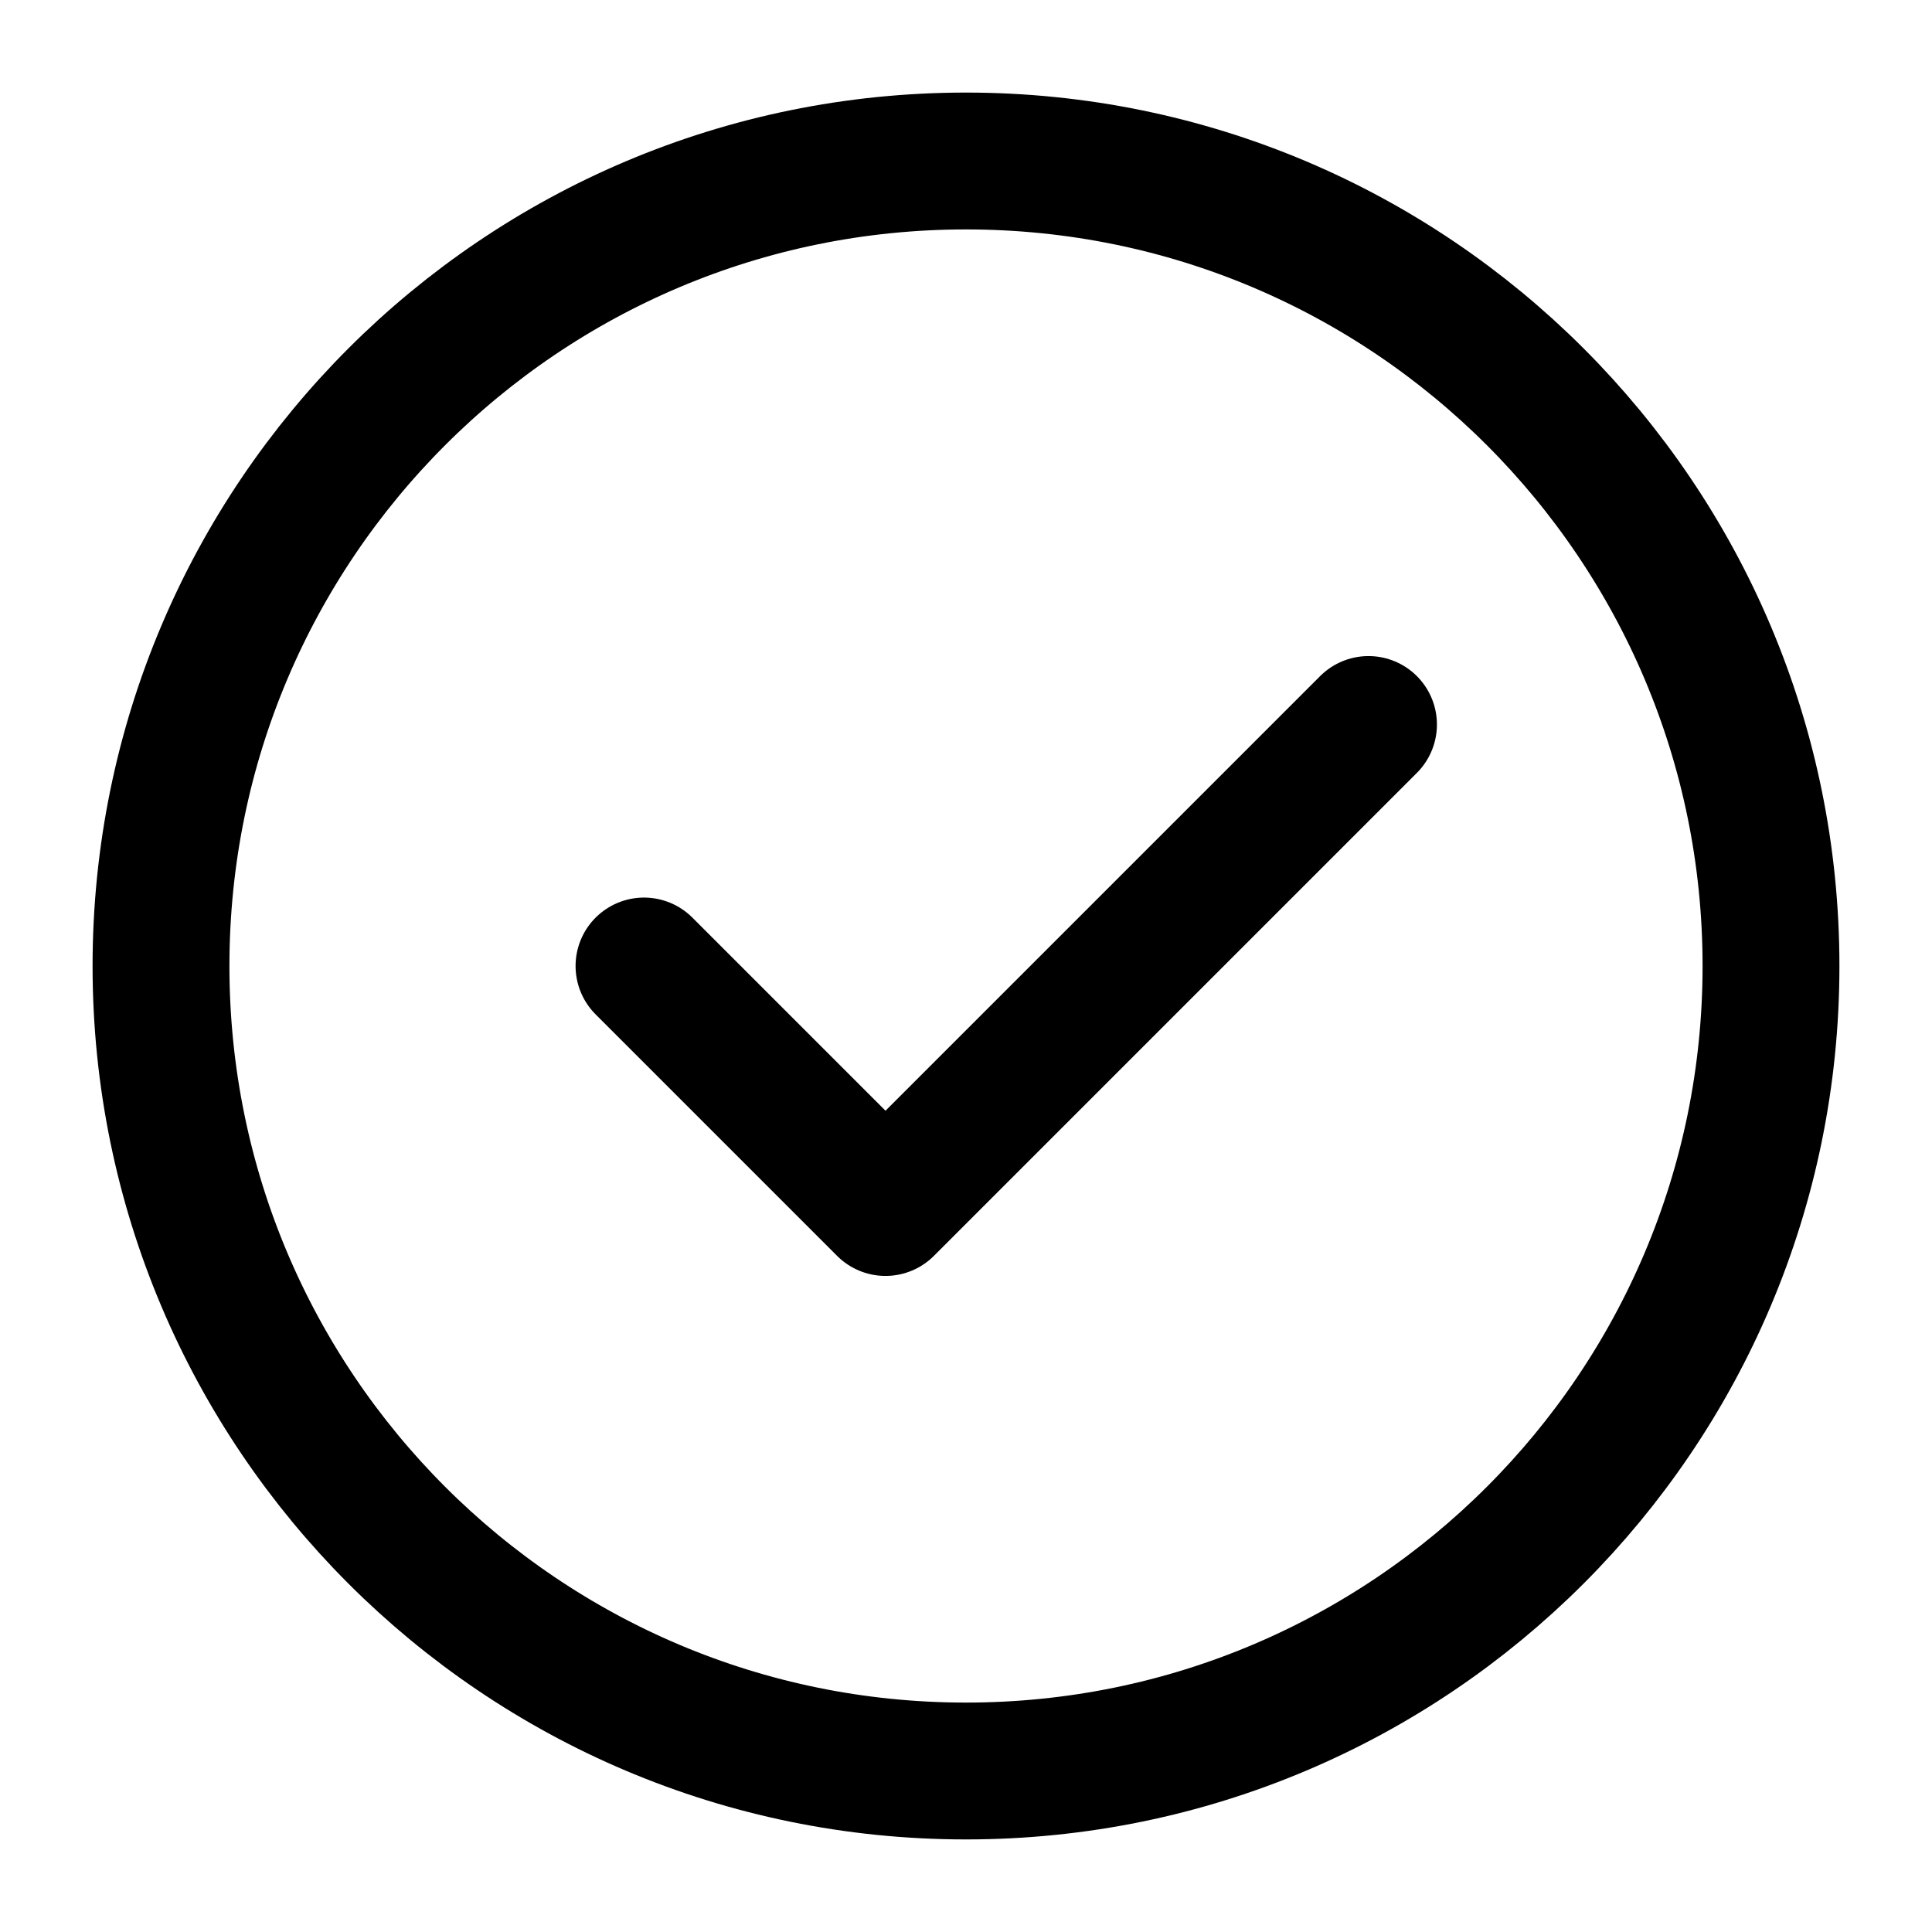
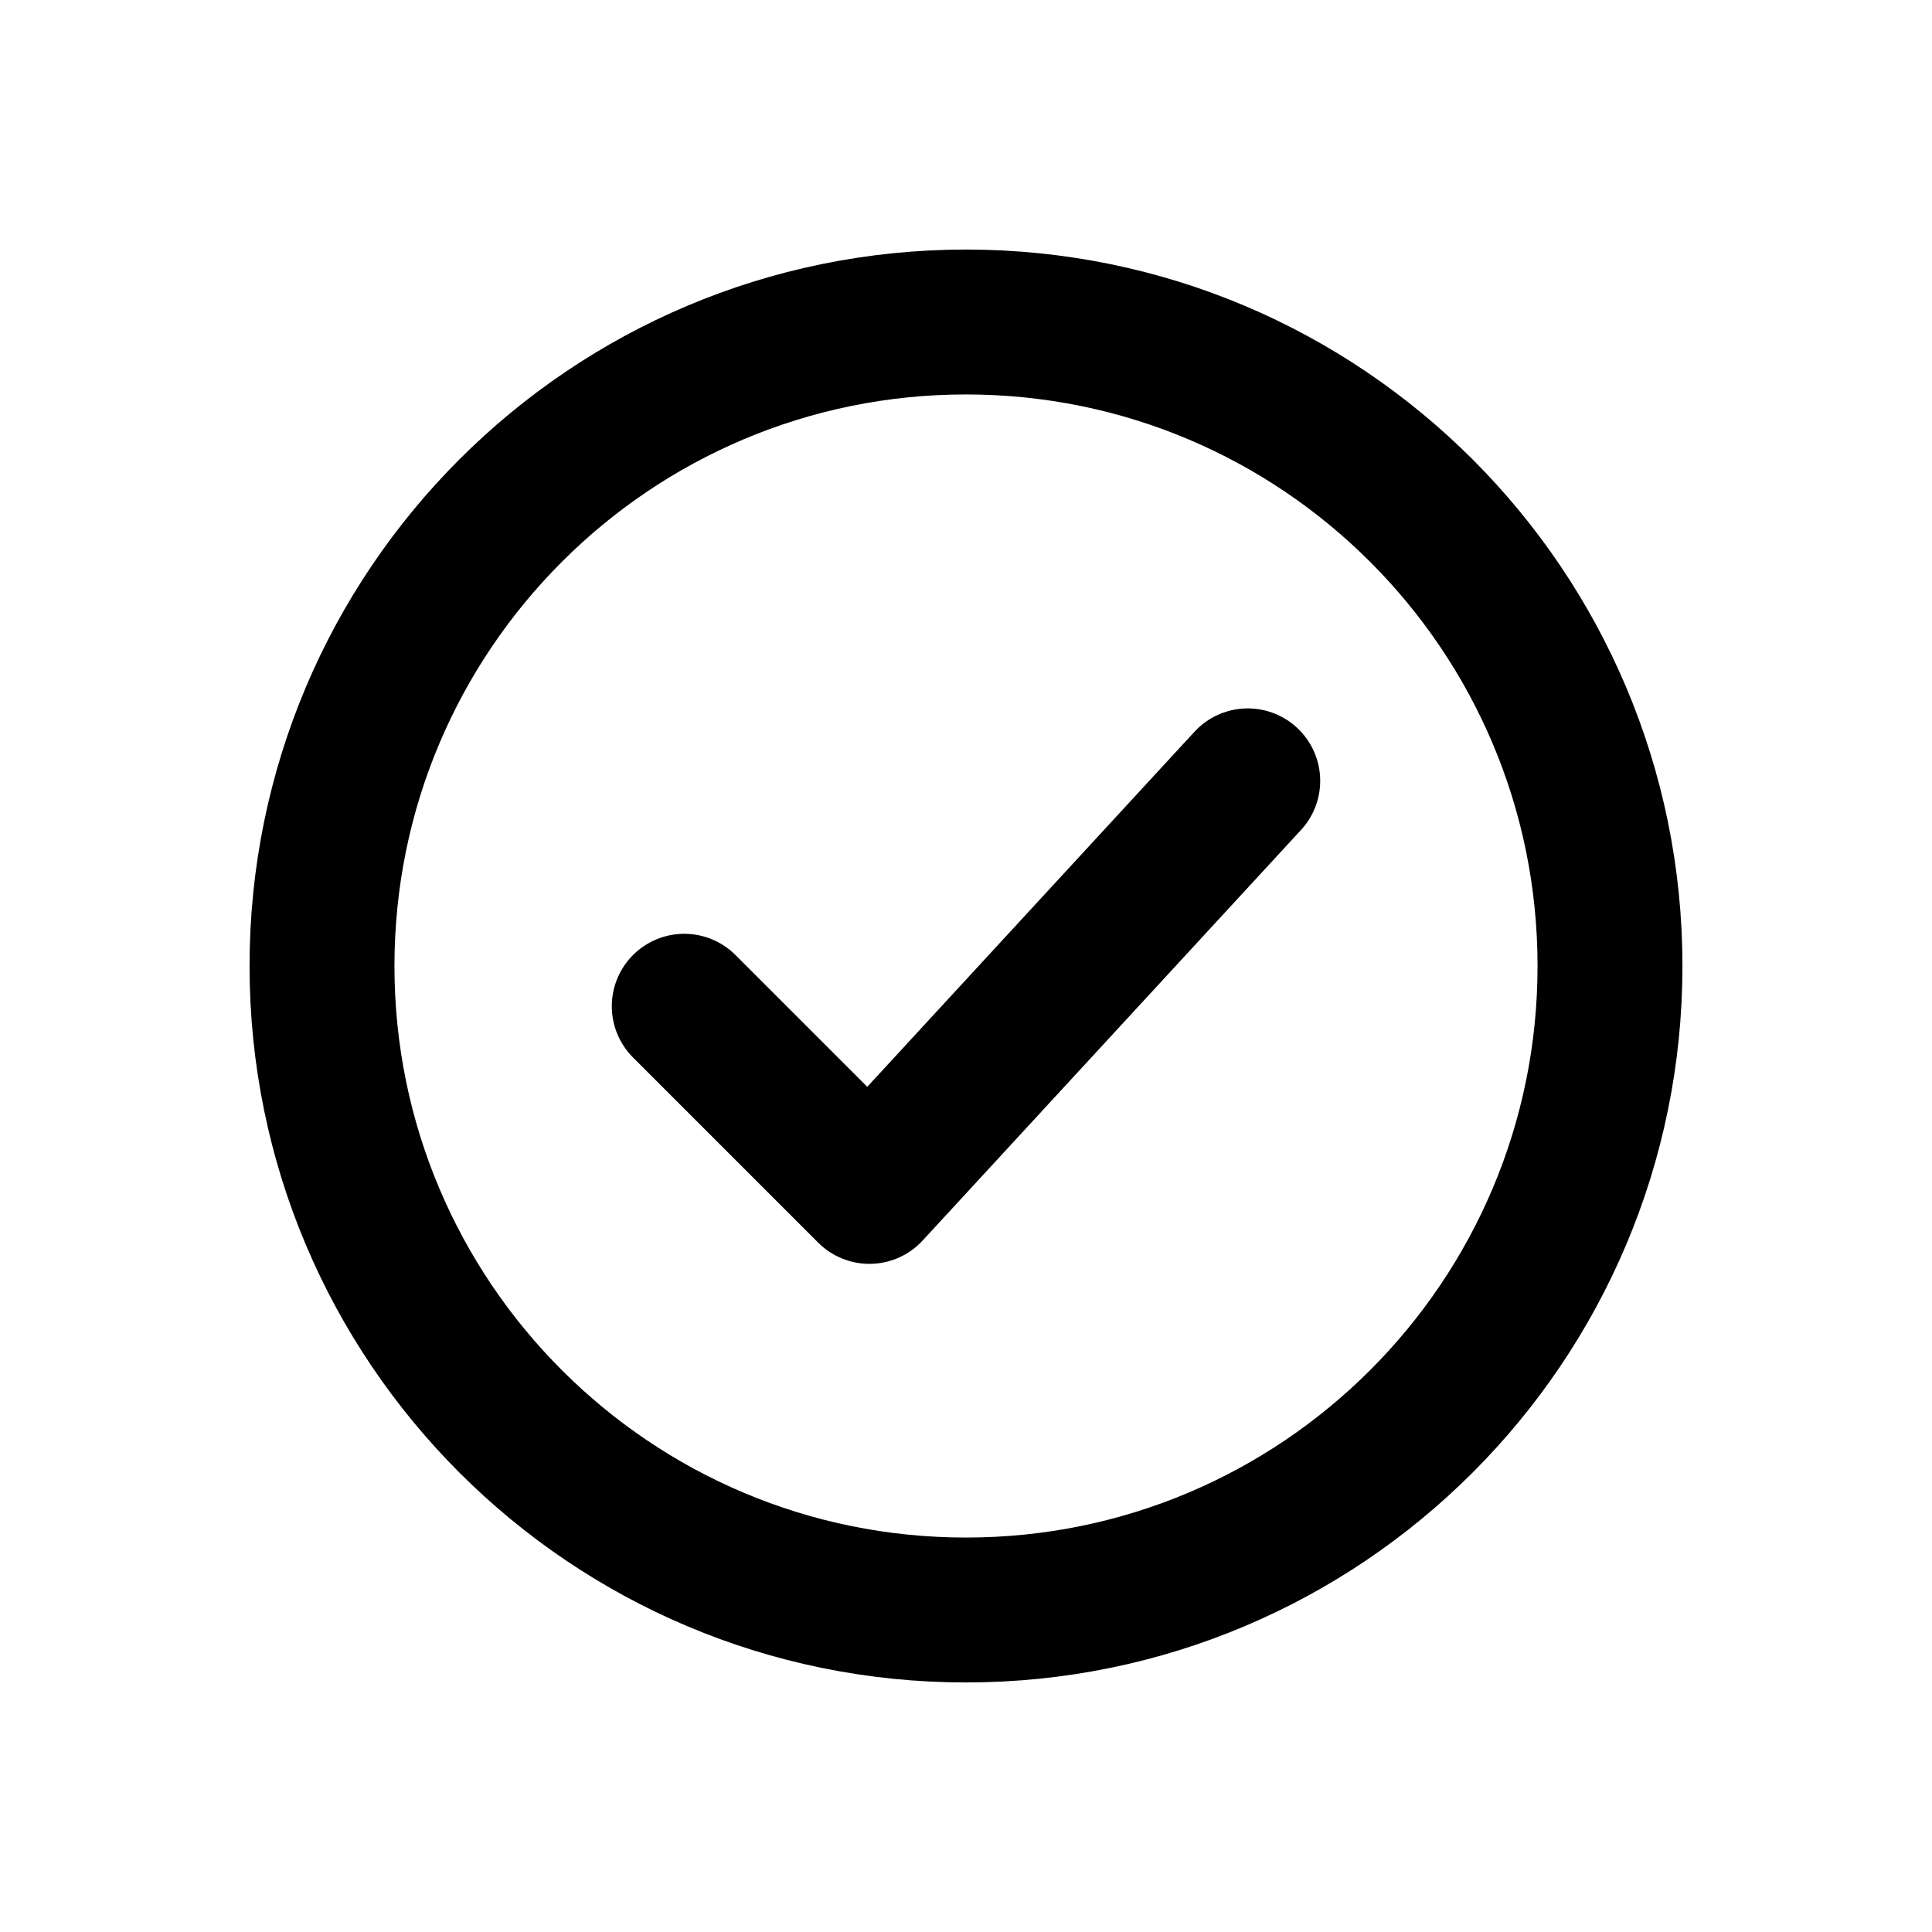
- <svg xmlns="http://www.w3.org/2000/svg" width="24" height="24" viewBox="0 0 48 48" fill="none">
-   <path d="M24 44C29.523 44 34.523 41.761 38.142 38.142C41.761 34.523 44 29.523 44 24C44 18.477 41.761 13.477 38.142 9.858C34.523 6.239 29.523 4 24 4C18.477 4 13.477 6.239 9.858 9.858C6.239 13.477 4 18.477 4 24C4 29.523 6.239 34.523 9.858 38.142C13.477 41.761 18.477 44 24 44Z" fill="none" stroke="currentColor" stroke-width="3.4" stroke-linejoin="round" />
-   <path d="M16 24L22 30L34 18" stroke="currentColor" stroke-width="3.4" stroke-linecap="round" stroke-linejoin="round" />
+ <svg xmlns="http://www.w3.org/2000/svg" width="24" height="24" viewBox="0 0 24 24" fill="none">
+   <circle cx="12" cy="12" r="8" stroke="currentColor" stroke-width="1.8" stroke-linecap="round" stroke-linejoin="round" />
+   <path d="M8.5 12.5l2.3 2.3 4.7-5.1" stroke="currentColor" stroke-width="1.8" stroke-linecap="round" stroke-linejoin="round" />
</svg>
